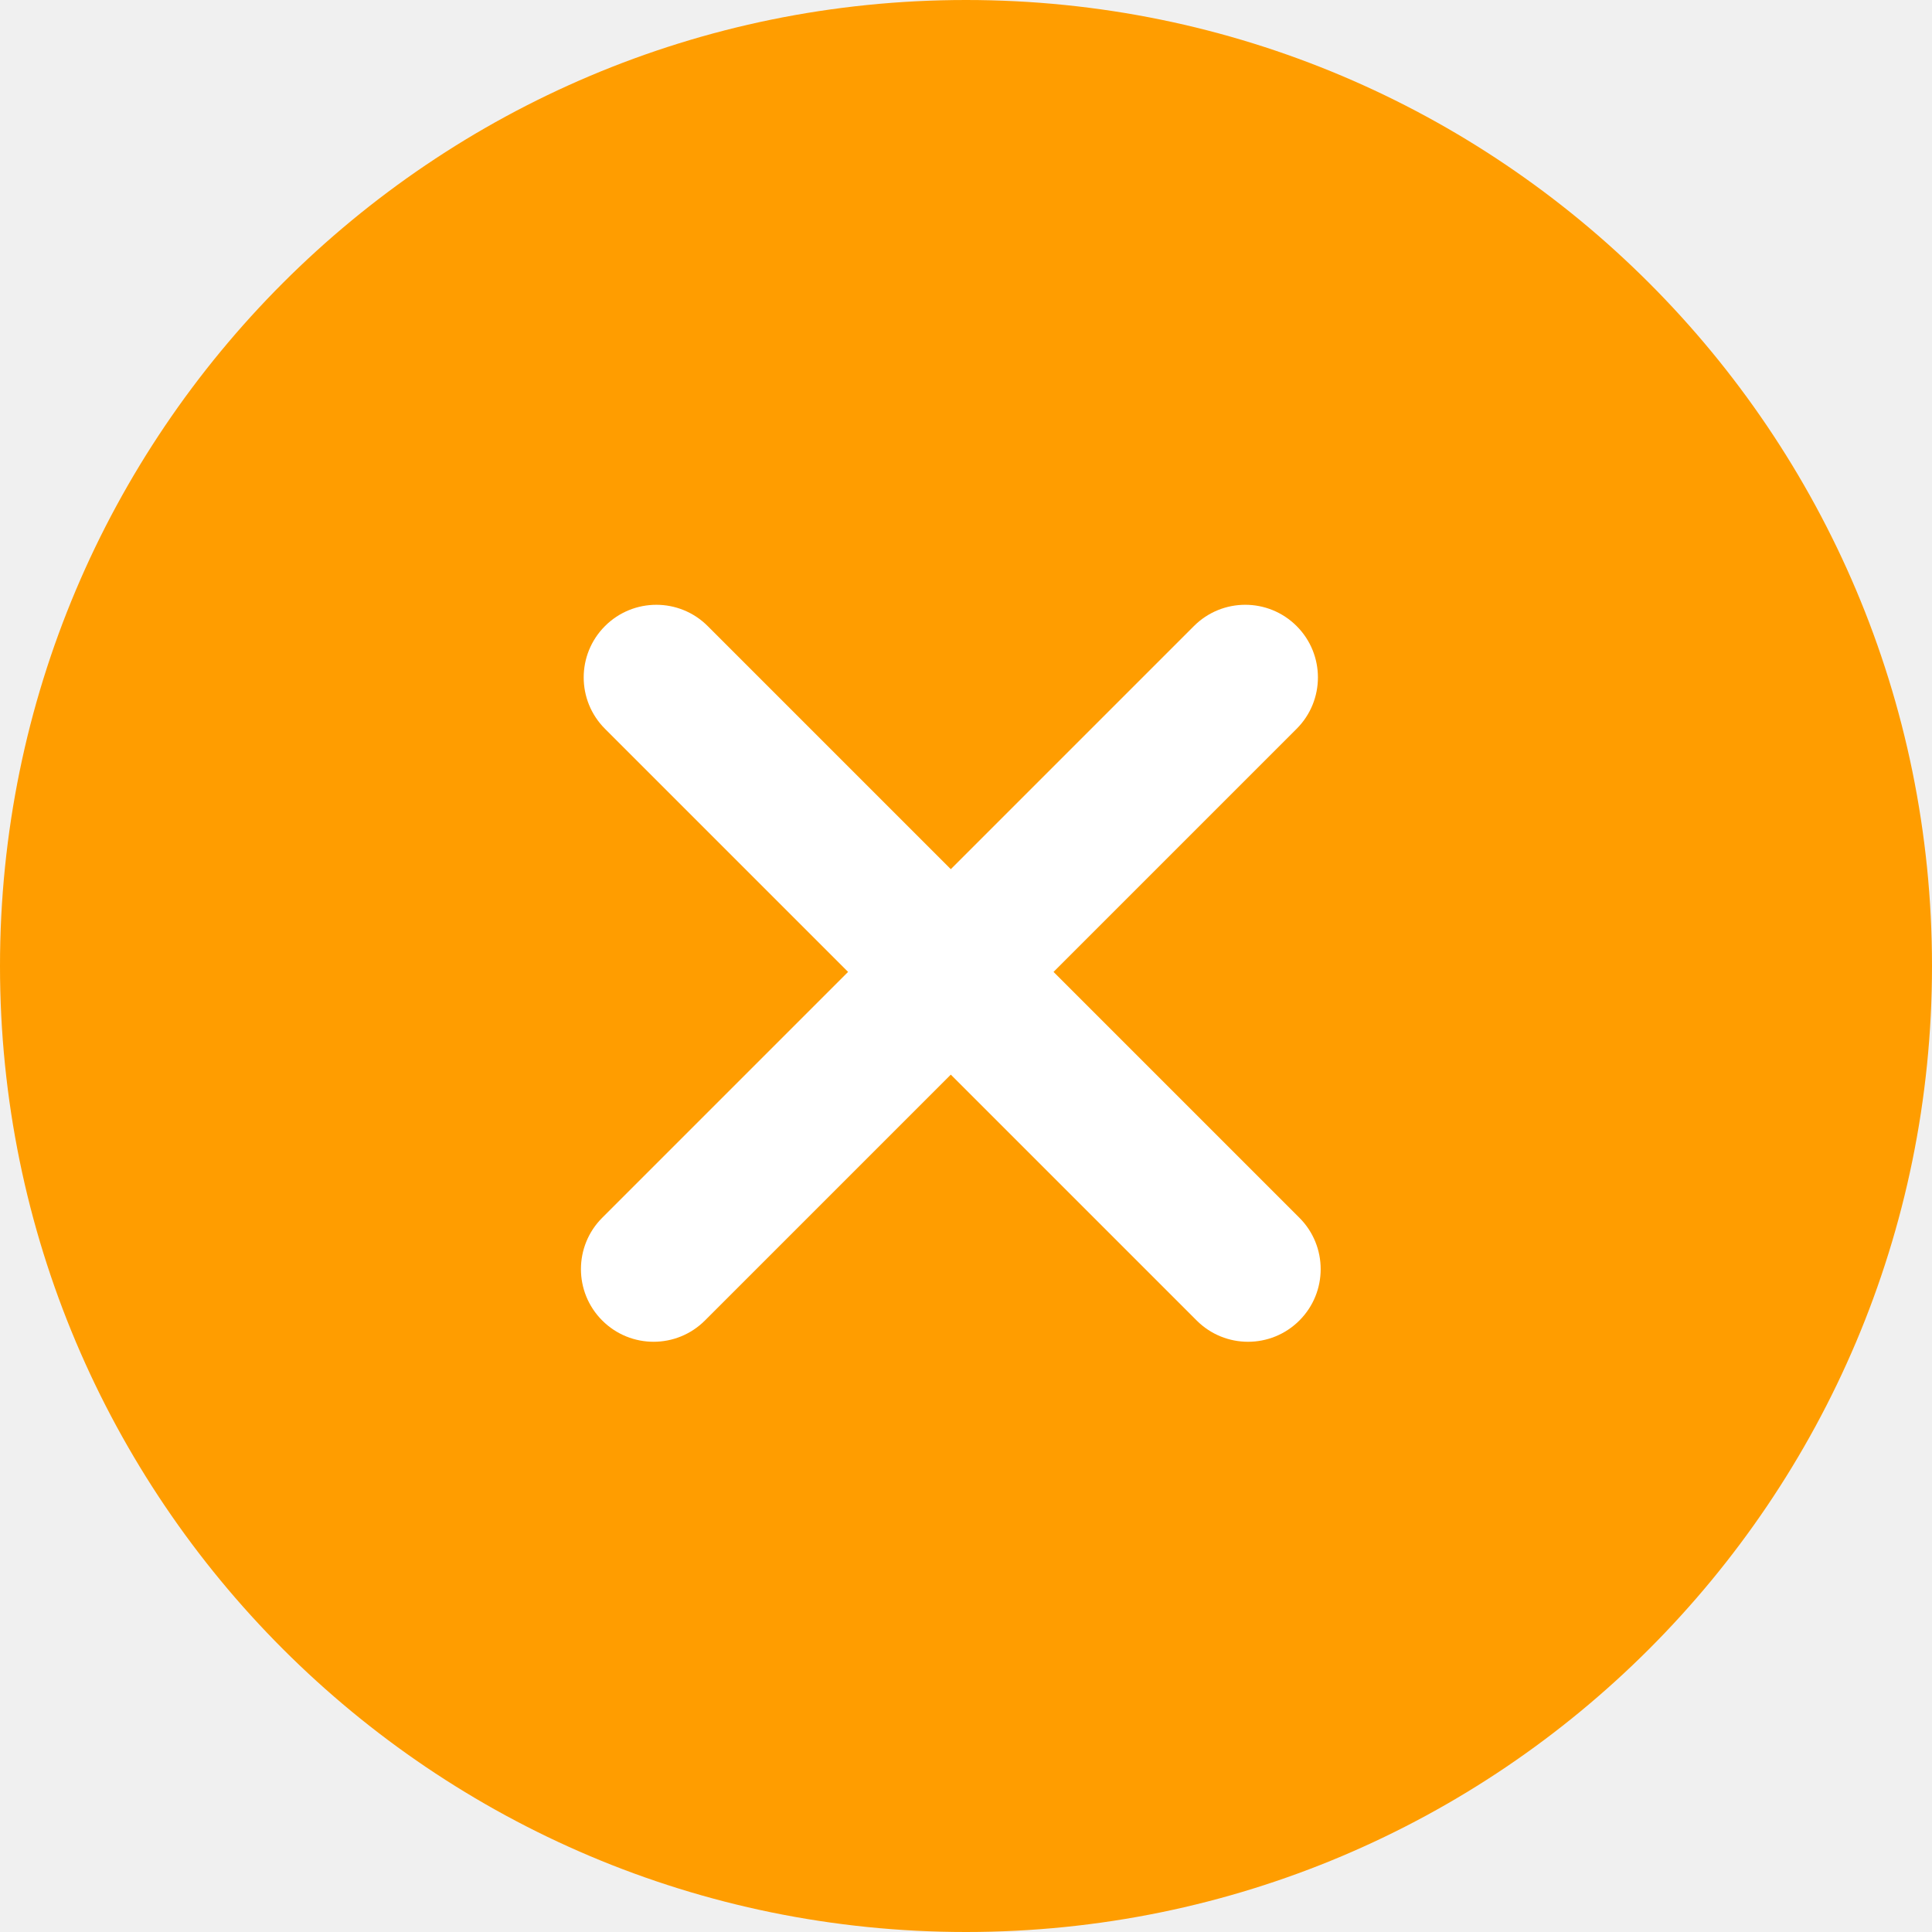
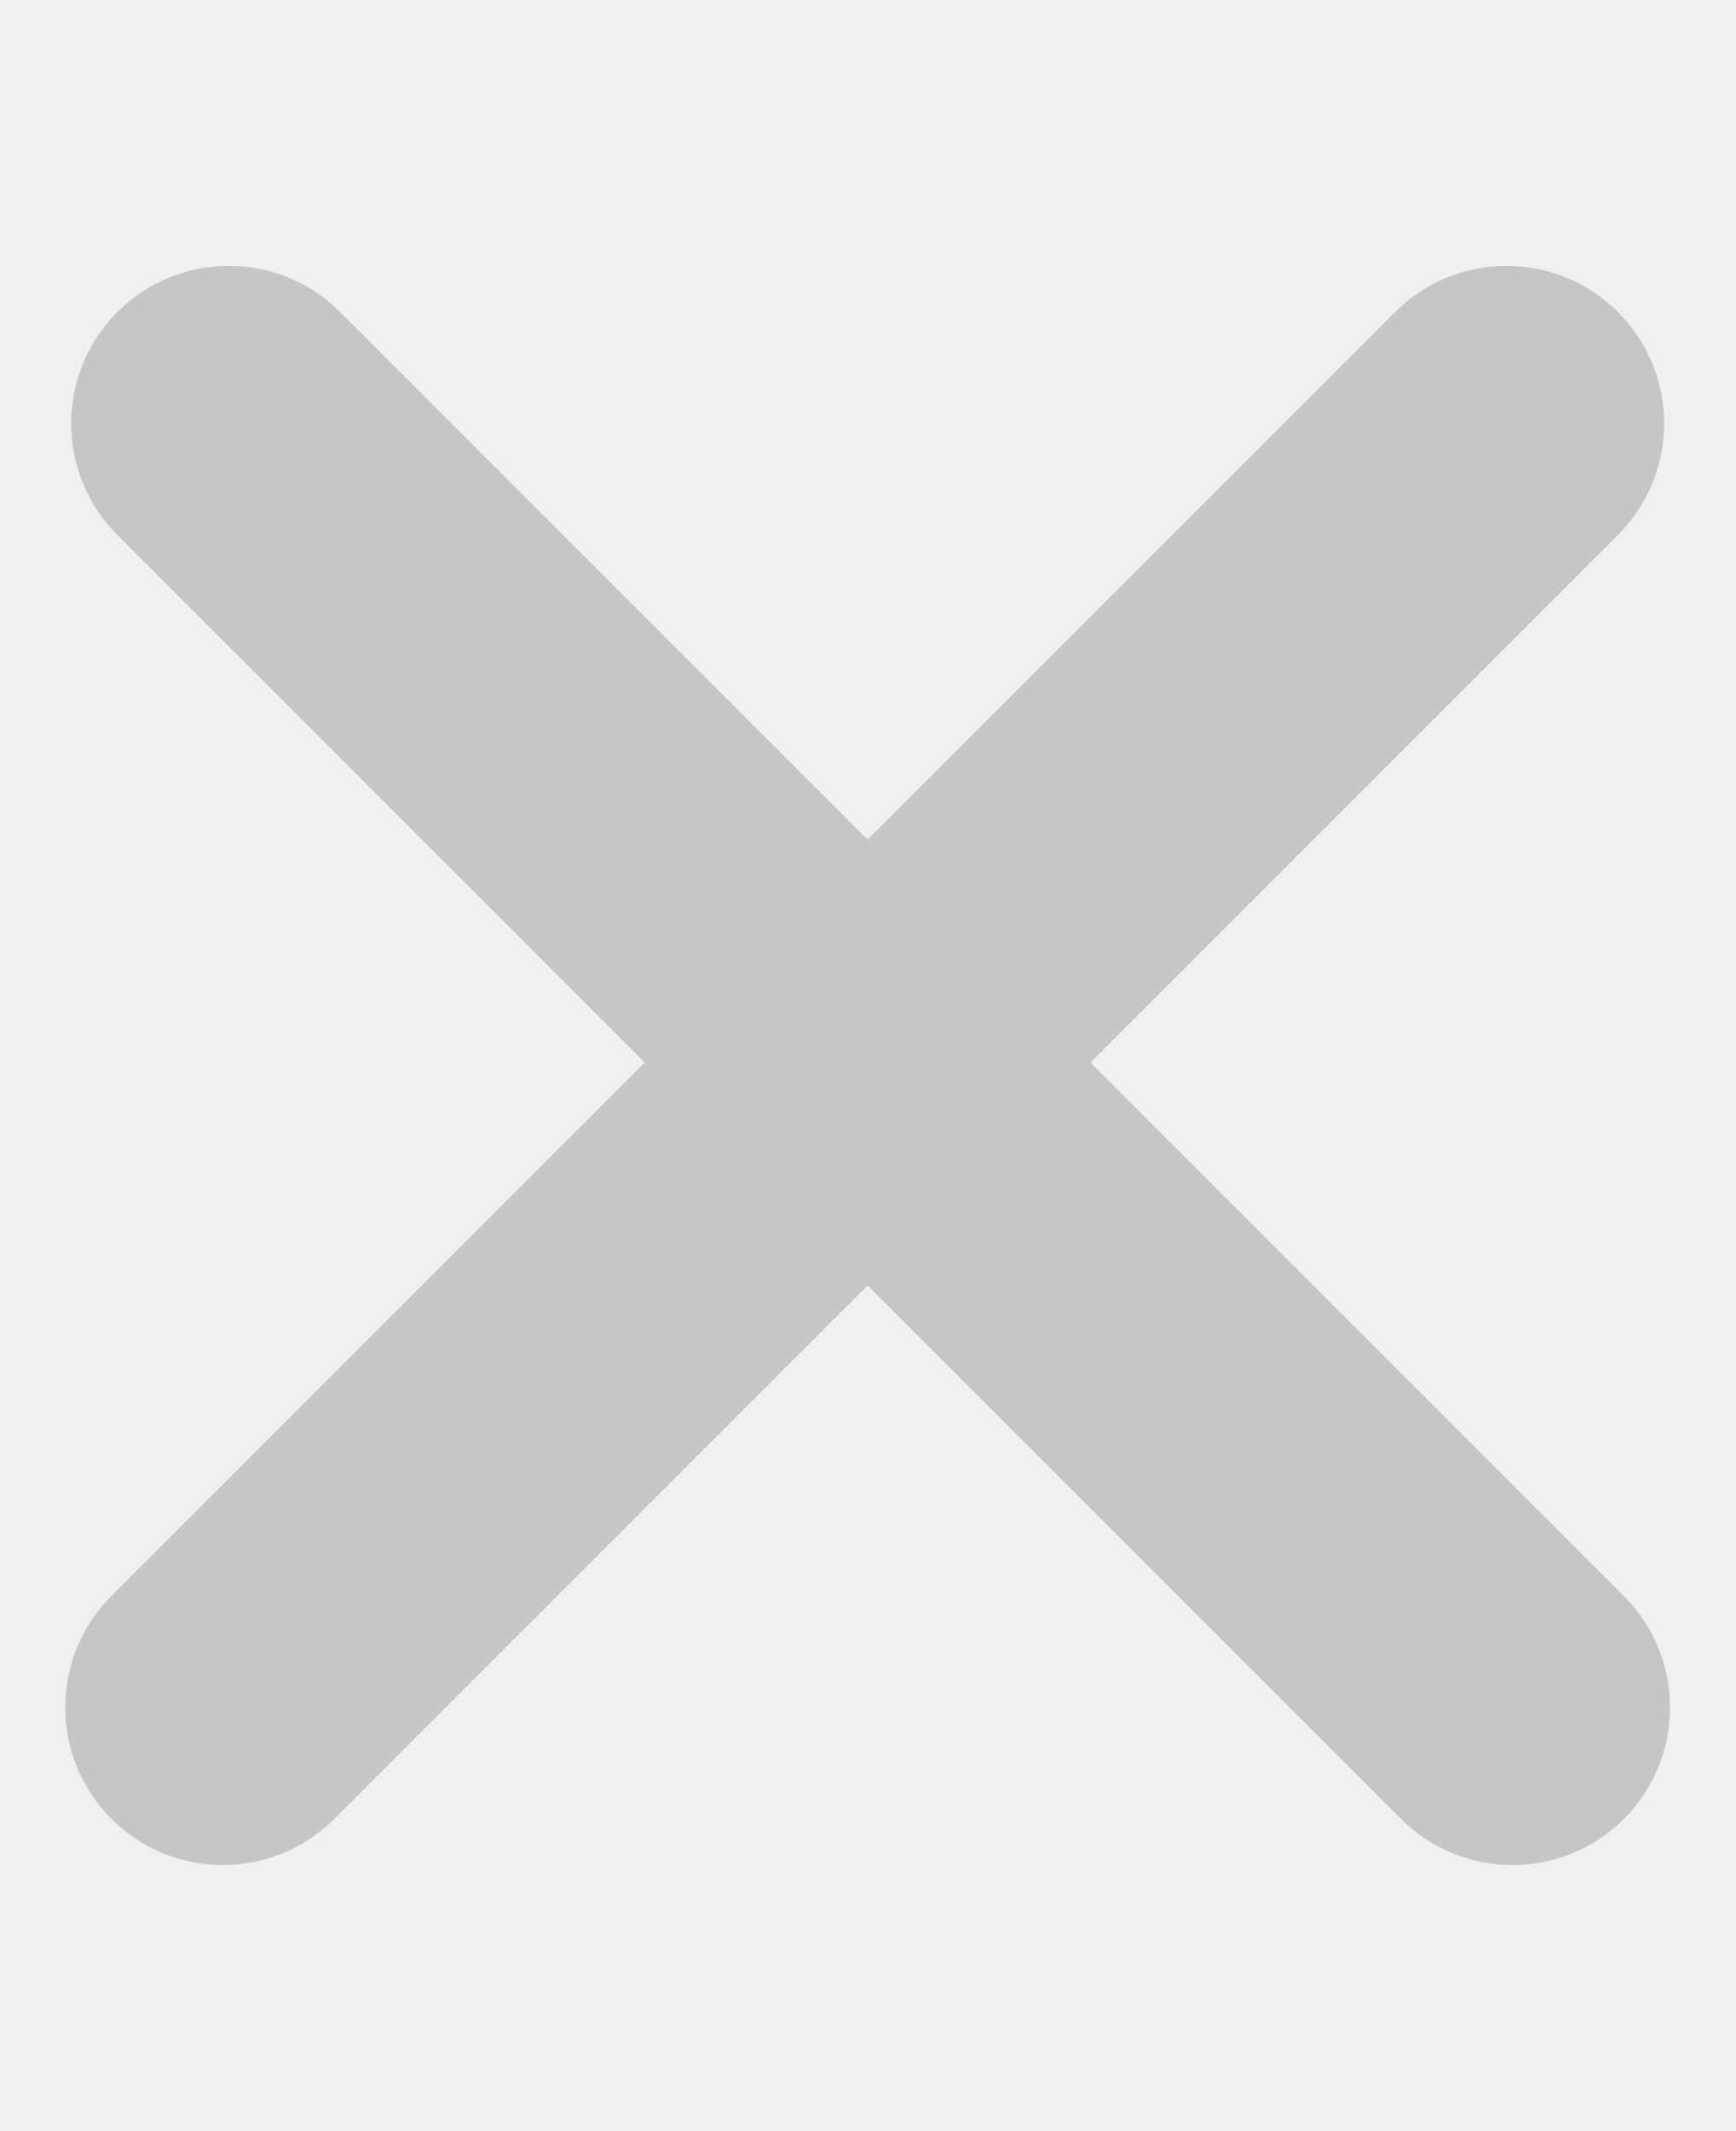
- <svg xmlns="http://www.w3.org/2000/svg" width="36" height="36" viewBox="0 0 36 36">
-   <circle id="Ellipse_151" data-name="Ellipse 151" cx="18" cy="18" r="18" fill="#ff9d00" />
-   <g id="Menu_icon" data-name="Menu icon" transform="translate(241.046 -137.014) rotate(90)">
-     <rect id="Rectangle_1468" data-name="Rectangle 1468" width="18.299" height="2.707" rx="1.353" transform="translate(146 222.052)" fill="#fff" opacity="0" />
-     <rect id="Rectangle_1469" data-name="Rectangle 1469" width="18.299" height="2.707" rx="1.353" transform="translate(149.637 215.928) rotate(45)" fill="#fff" />
-     <rect id="Rectangle_1470" data-name="Rectangle 1470" width="18.299" height="2.707" rx="1.353" transform="translate(147.723 228.816) rotate(-45)" fill="#fff" />
+ <svg xmlns="http://www.w3.org/2000/svg" width="24.434" height="30" viewBox="0 0 24.434 30">
+   <g id="Menu_icon" data-name="Menu icon" transform="translate(240.311 -146) rotate(90)">
+     <rect id="Rectangle_1468" data-name="Rectangle 1468" width="30" height="4.438" rx="2.219" transform="translate(146 226)" fill="#c6c6c6" opacity="0" />
+     <rect id="Rectangle_1469" data-name="Rectangle 1469" width="30" height="4.438" rx="2.219" transform="translate(151.962 215.96) rotate(45)" fill="#c6c6c6" />
+     <rect id="Rectangle_1470" data-name="Rectangle 1470" width="30" height="4.438" rx="2.219" transform="translate(148.824 237.09) rotate(-45)" fill="#c6c6c6" />
  </g>
</svg>
